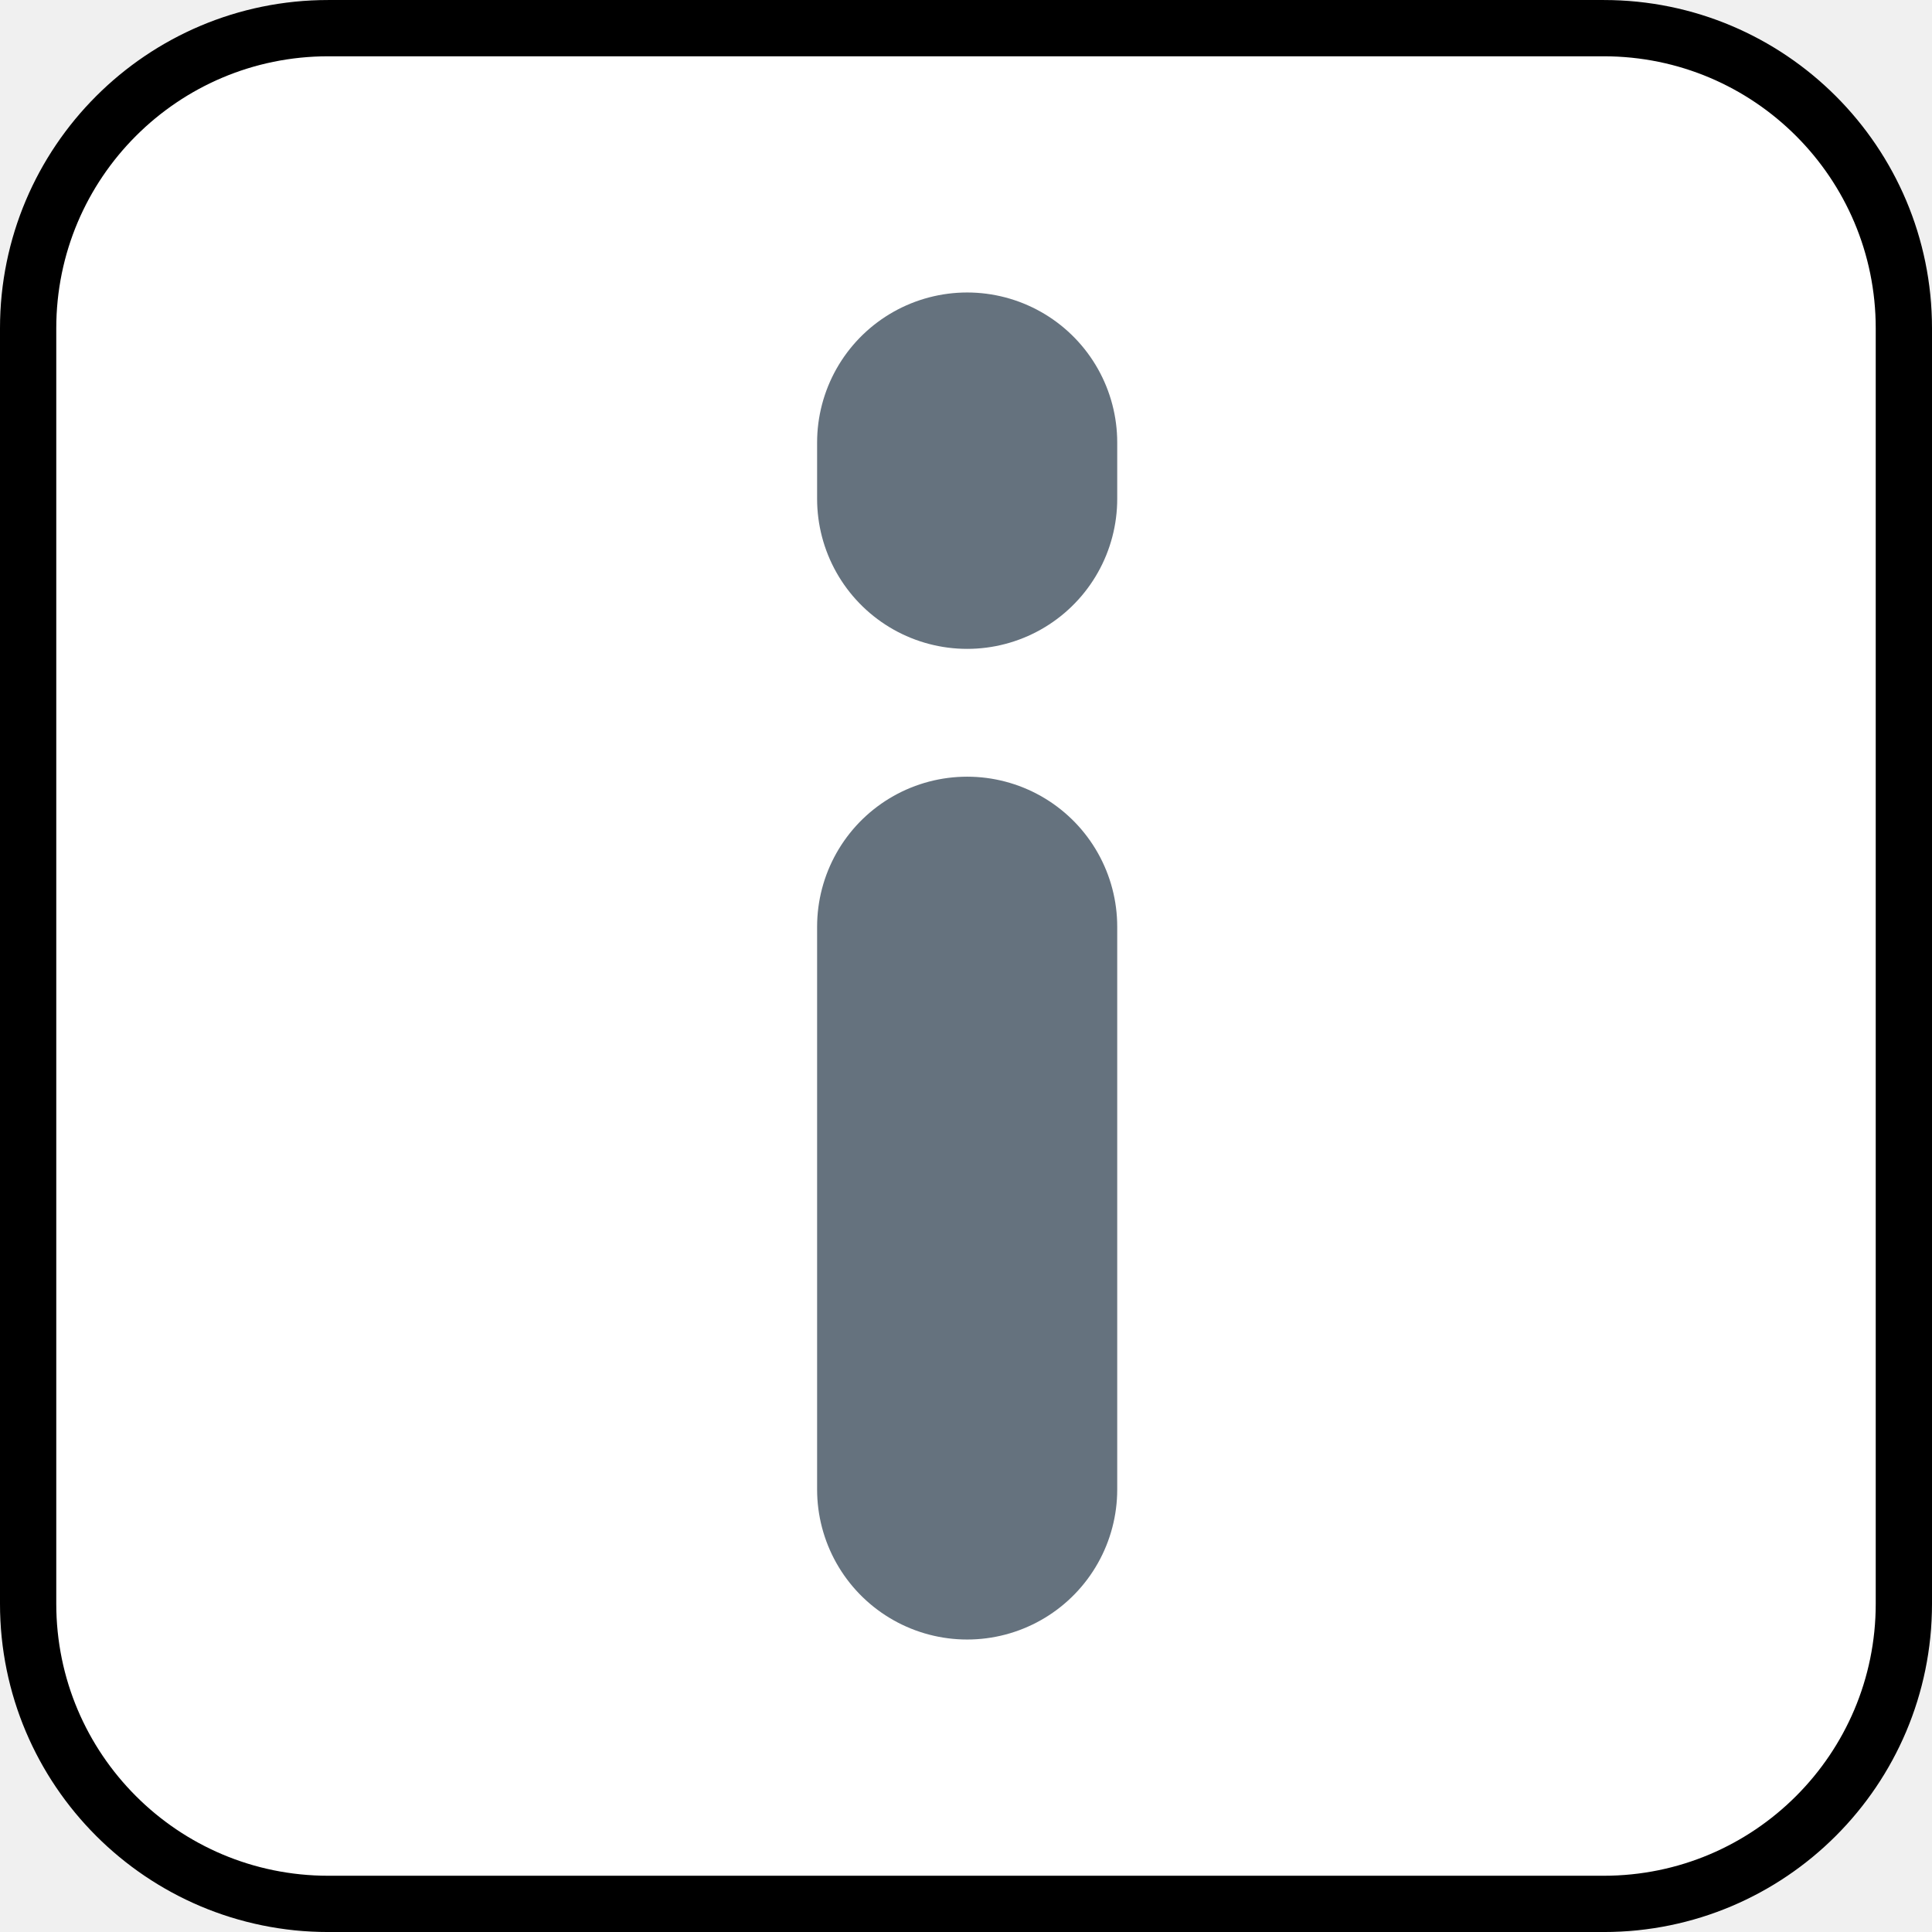
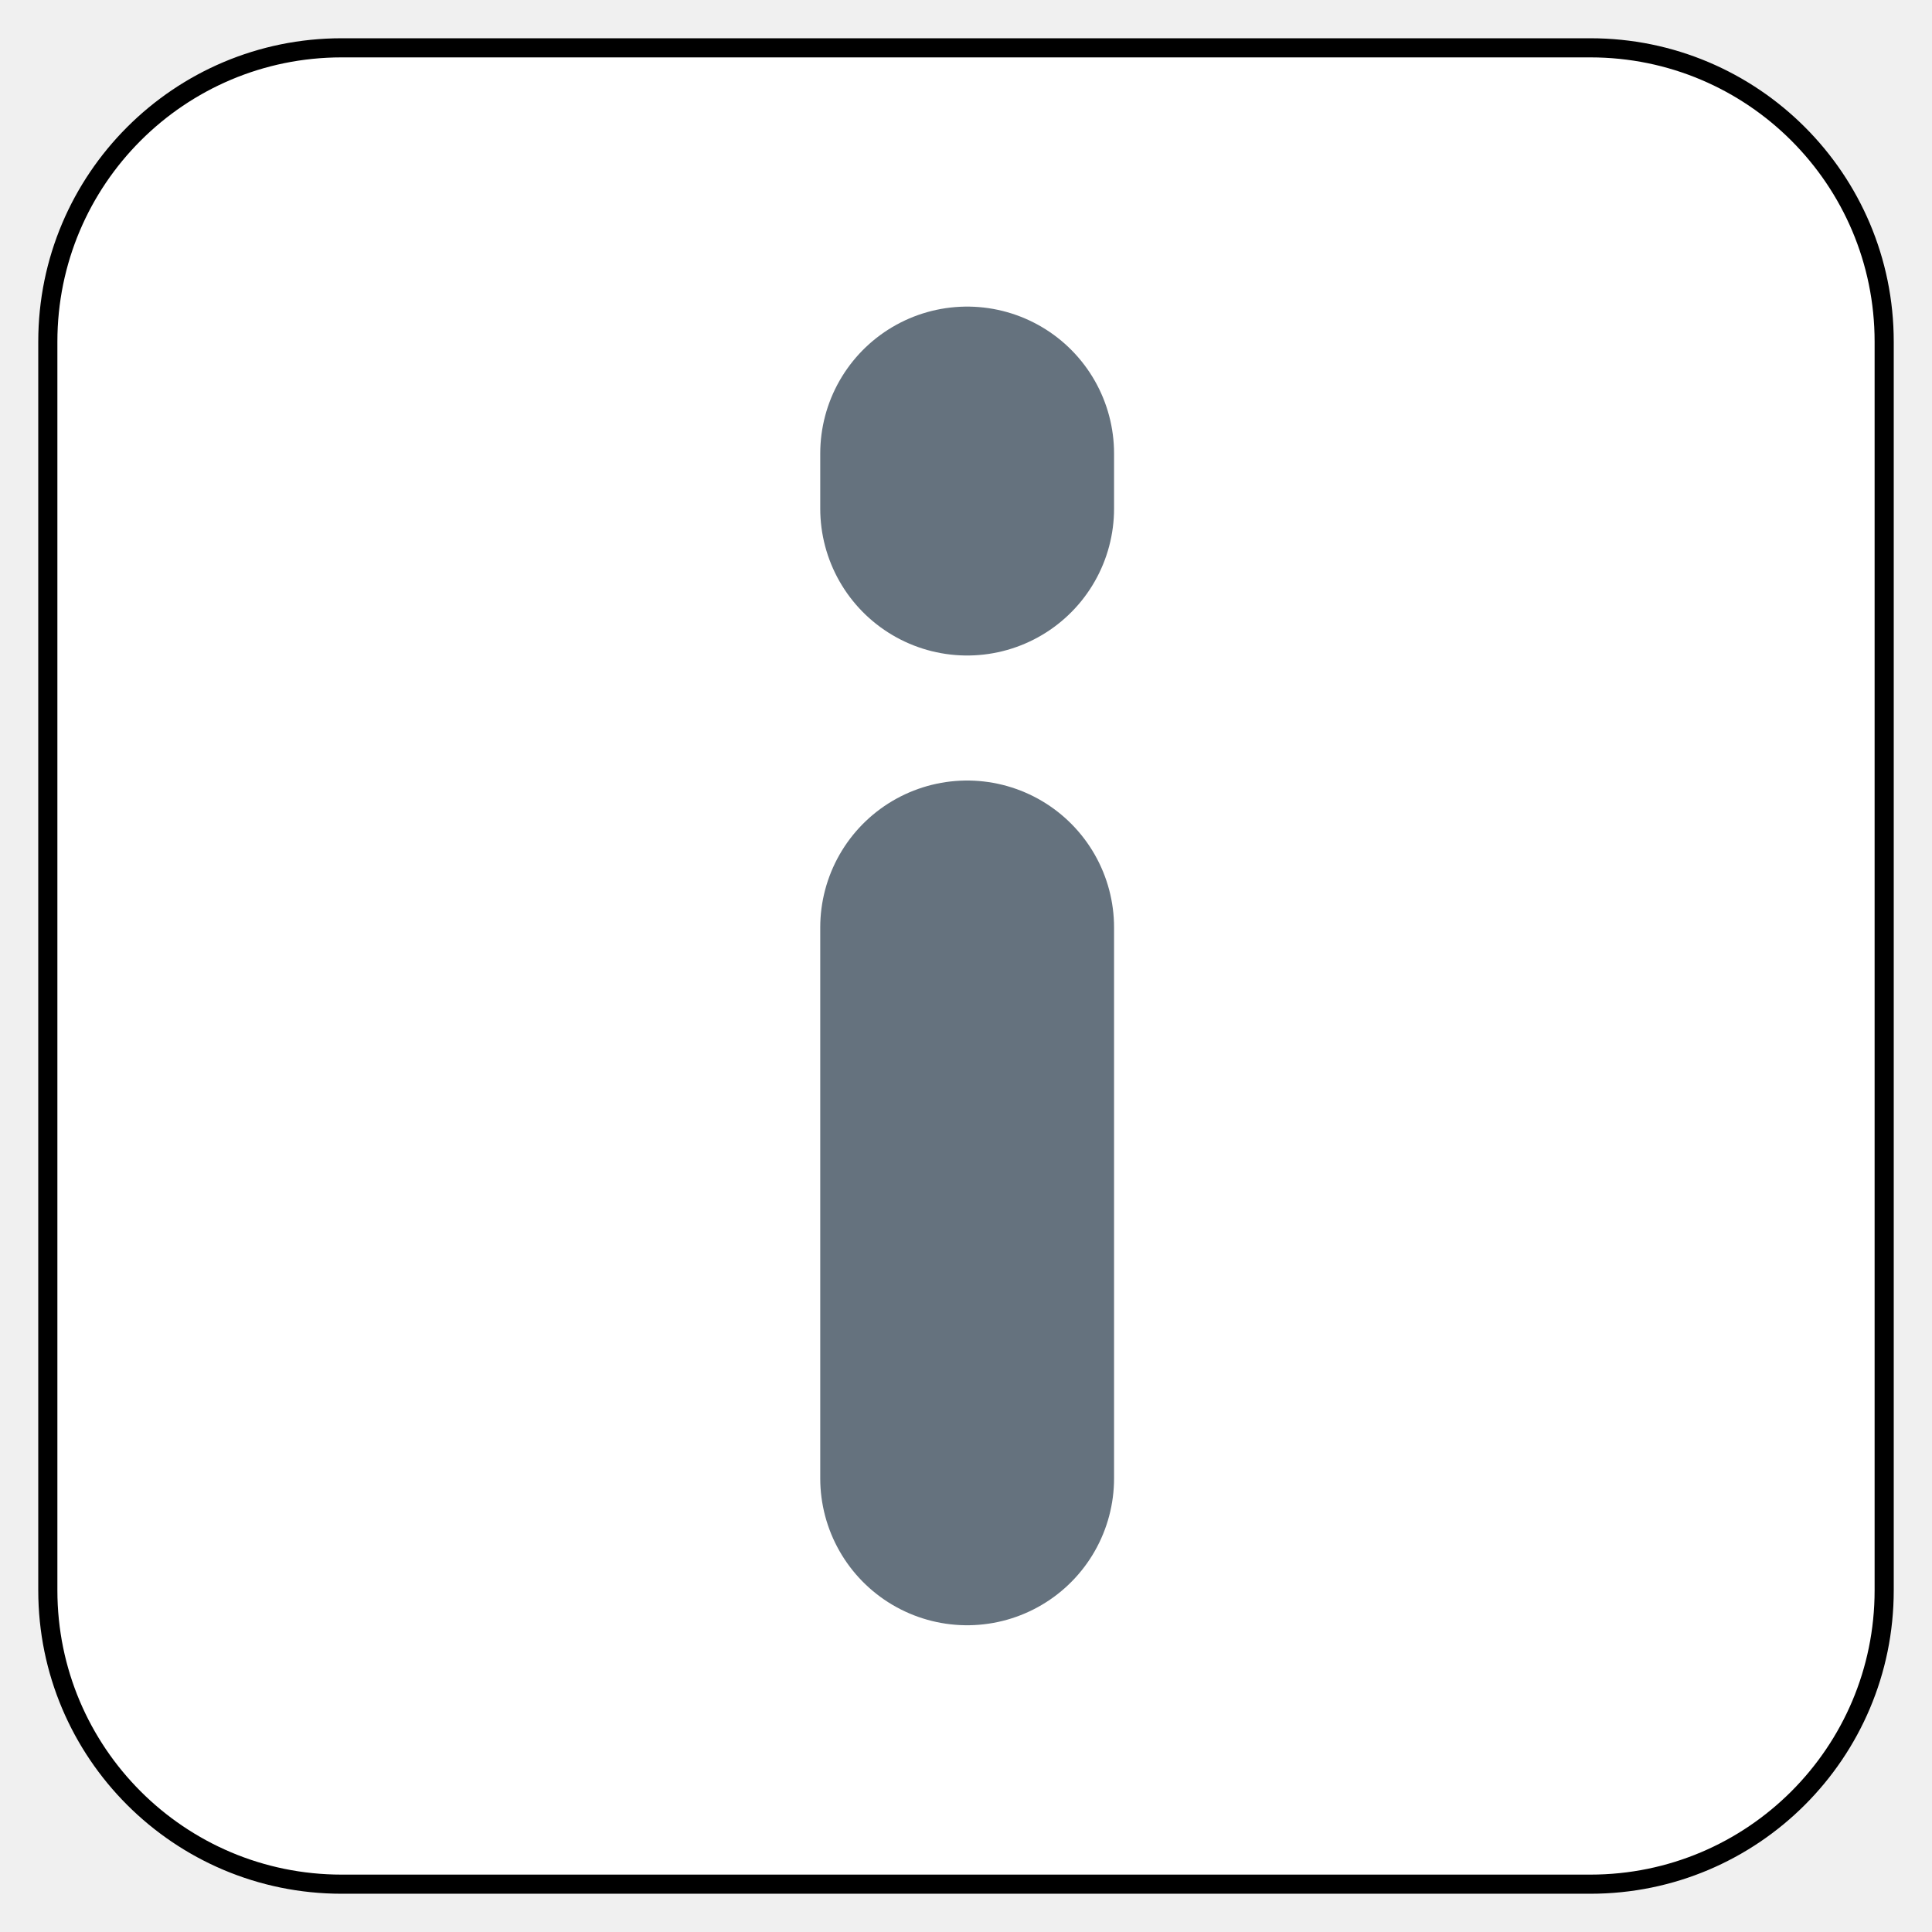
- <svg xmlns="http://www.w3.org/2000/svg" width="103" height="103" viewBox="1362.5 1023.489 103 103">
+ <svg xmlns="http://www.w3.org/2000/svg" viewBox="-992.625 -3810.625 25.25 25.25" width="25.25" height="25.25">
  <g fill="none">
-     <path fill="#fff" d="M1380 1024.99h68c8.836 0 16 7.163 16 16v68c0 8.836-7.164 16-16 16h-68c-8.837 0-16-7.164-16-16v-68c0-8.837 7.163-16 16-16Z" />
-     <path stroke="#000" stroke-linecap="round" stroke-linejoin="round" stroke-width="3" d="M1380 1024.99h68c8.836 0 16 7.163 16 16v68c0 8.836-7.164 16-16 16h-68c-8.837 0-16-7.164-16-16v-68c0-8.837 7.163-16 16-16Z" />
-     <path stroke="#65727e" stroke-linecap="round" stroke-linejoin="round" stroke-width="16" d="M1414.062 1072.896v30M1414.062 1047.082v3" />
+     <path d="M-988.16-3810h16.32a3.84 3.84 0 0 1 3.84 3.84v16.32a3.84 3.84 0 0 1-3.84 3.84h-16.32a3.84 3.84 0 0 1-3.84-3.84v-16.32a3.84 3.84 0 0 1 3.84-3.84Z" fill="#fff" />
+     <path d="M-988.16-3810h16.32a3.84 3.84 0 0 1 3.84 3.84v16.32a3.84 3.84 0 0 1-3.84 3.84h-16.32a3.84 3.84 0 0 1-3.84-3.84v-16.32a3.84 3.84 0 0 1 3.84-3.84Z" stroke="#000" stroke-linecap="round" stroke-linejoin="round" stroke-width=".25" />
+     <path stroke="#65727e" stroke-linecap="round" stroke-linejoin="round" stroke-width="3.84" d="M-979.985-3798.504v7.2M-979.985-3804.698v.72" />
  </g>
</svg>
